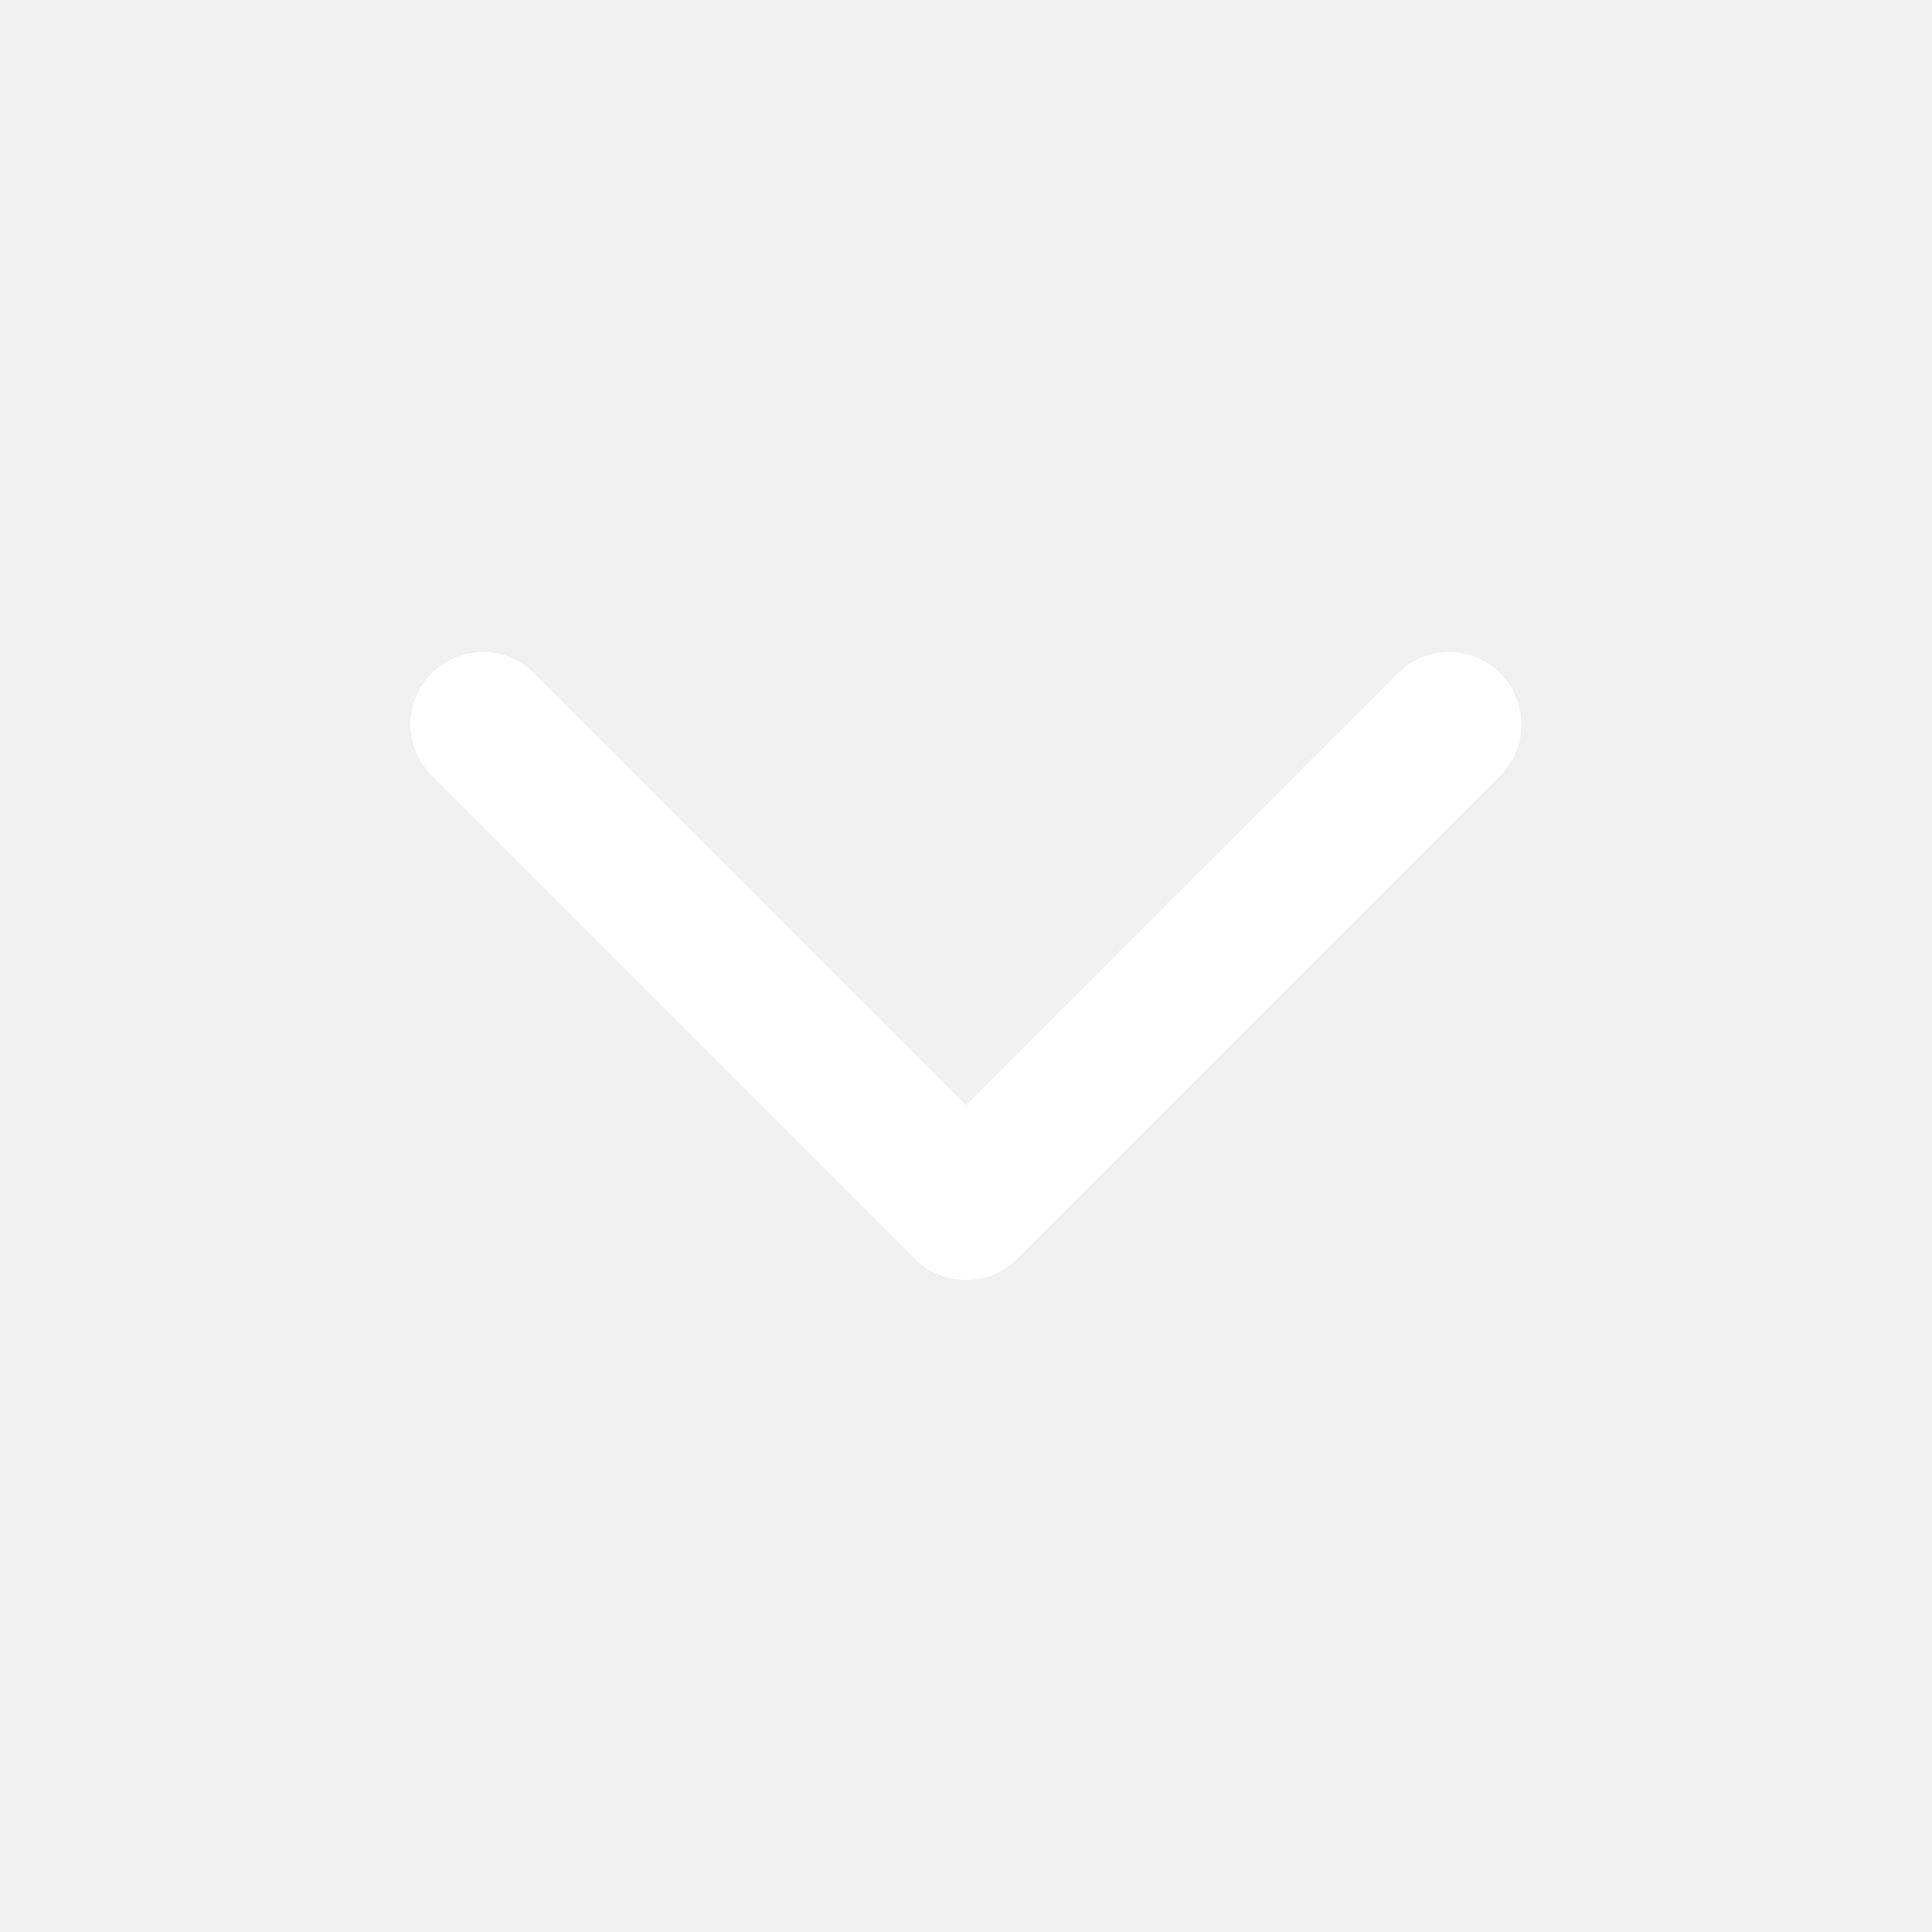
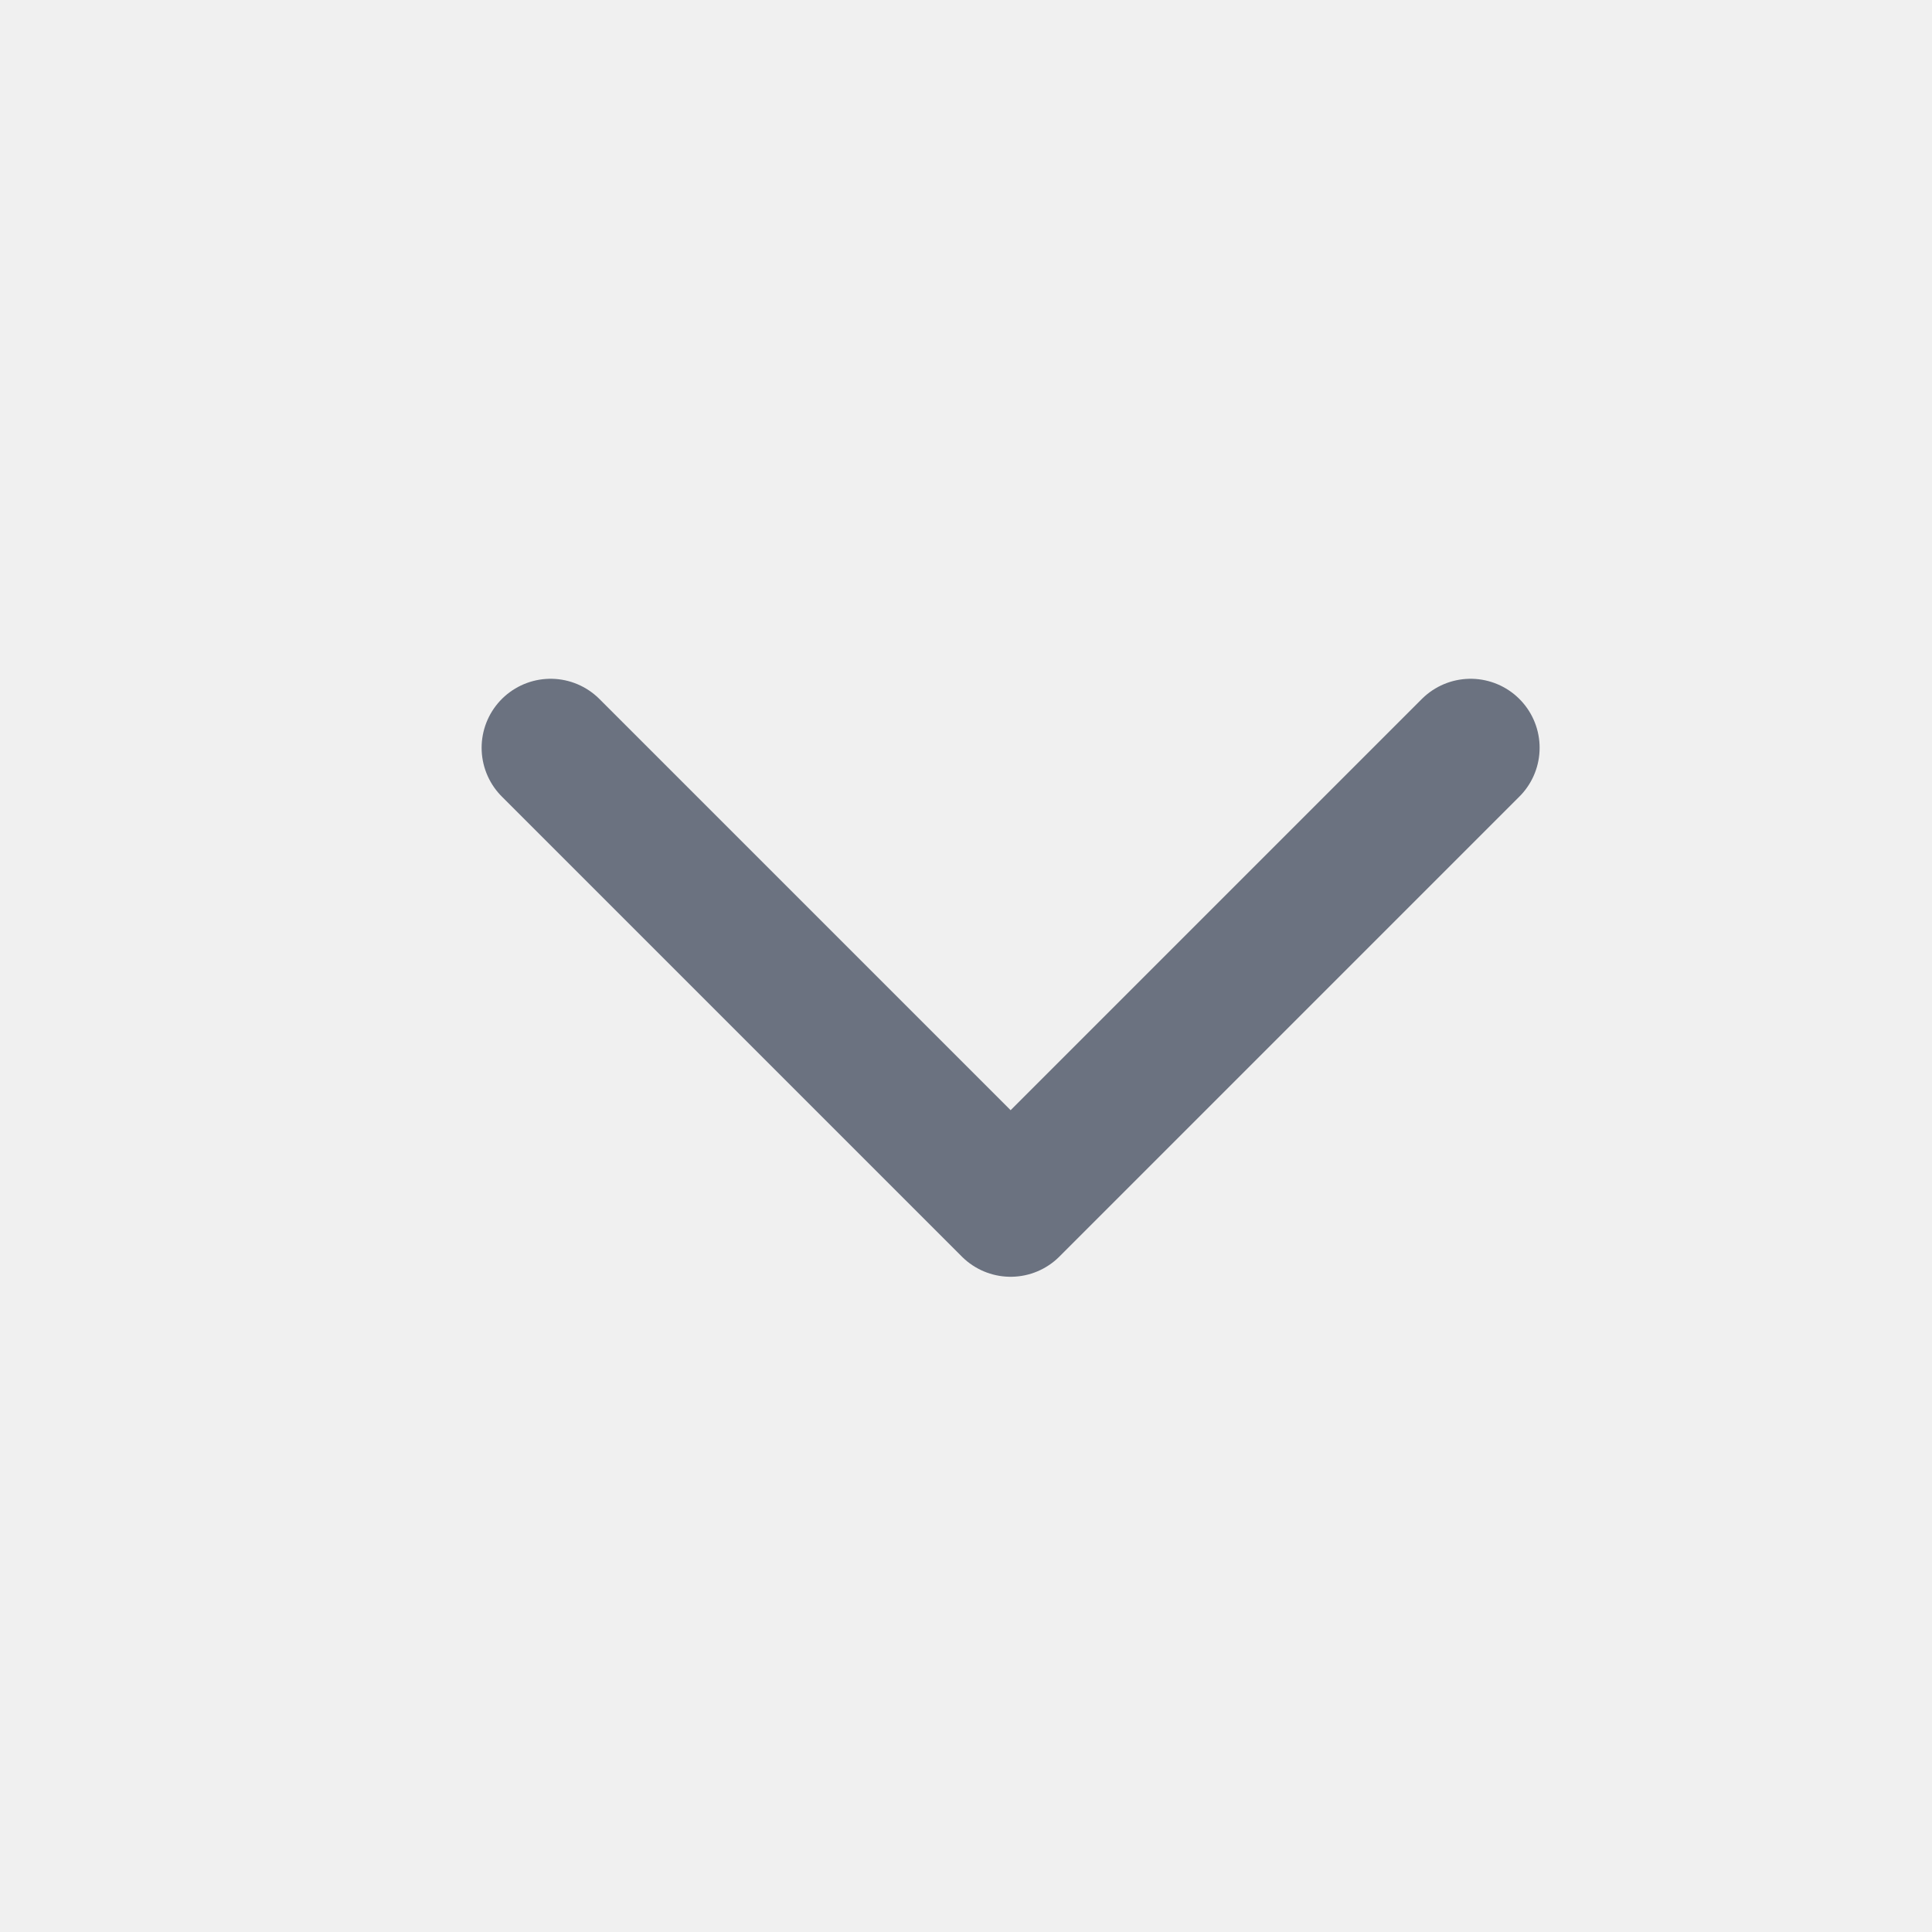
- <svg xmlns="http://www.w3.org/2000/svg" width="20" height="20" viewBox="0 0 20 20" fill="none">
-   <path d="M5 7.5L10 12.5L15 7.5" stroke="white" stroke-width="1.5" stroke-linecap="round" stroke-linejoin="round" />
+ <svg xmlns="http://www.w3.org/2000/svg" width="21" height="21" viewBox="0 0 21 21" fill="none">
+   <path d="M5.985 8.128L10.985 13.128L15.985 8.128" stroke="#6B7280" stroke-width="1.5" stroke-linecap="round" stroke-linejoin="round" />
</svg>
